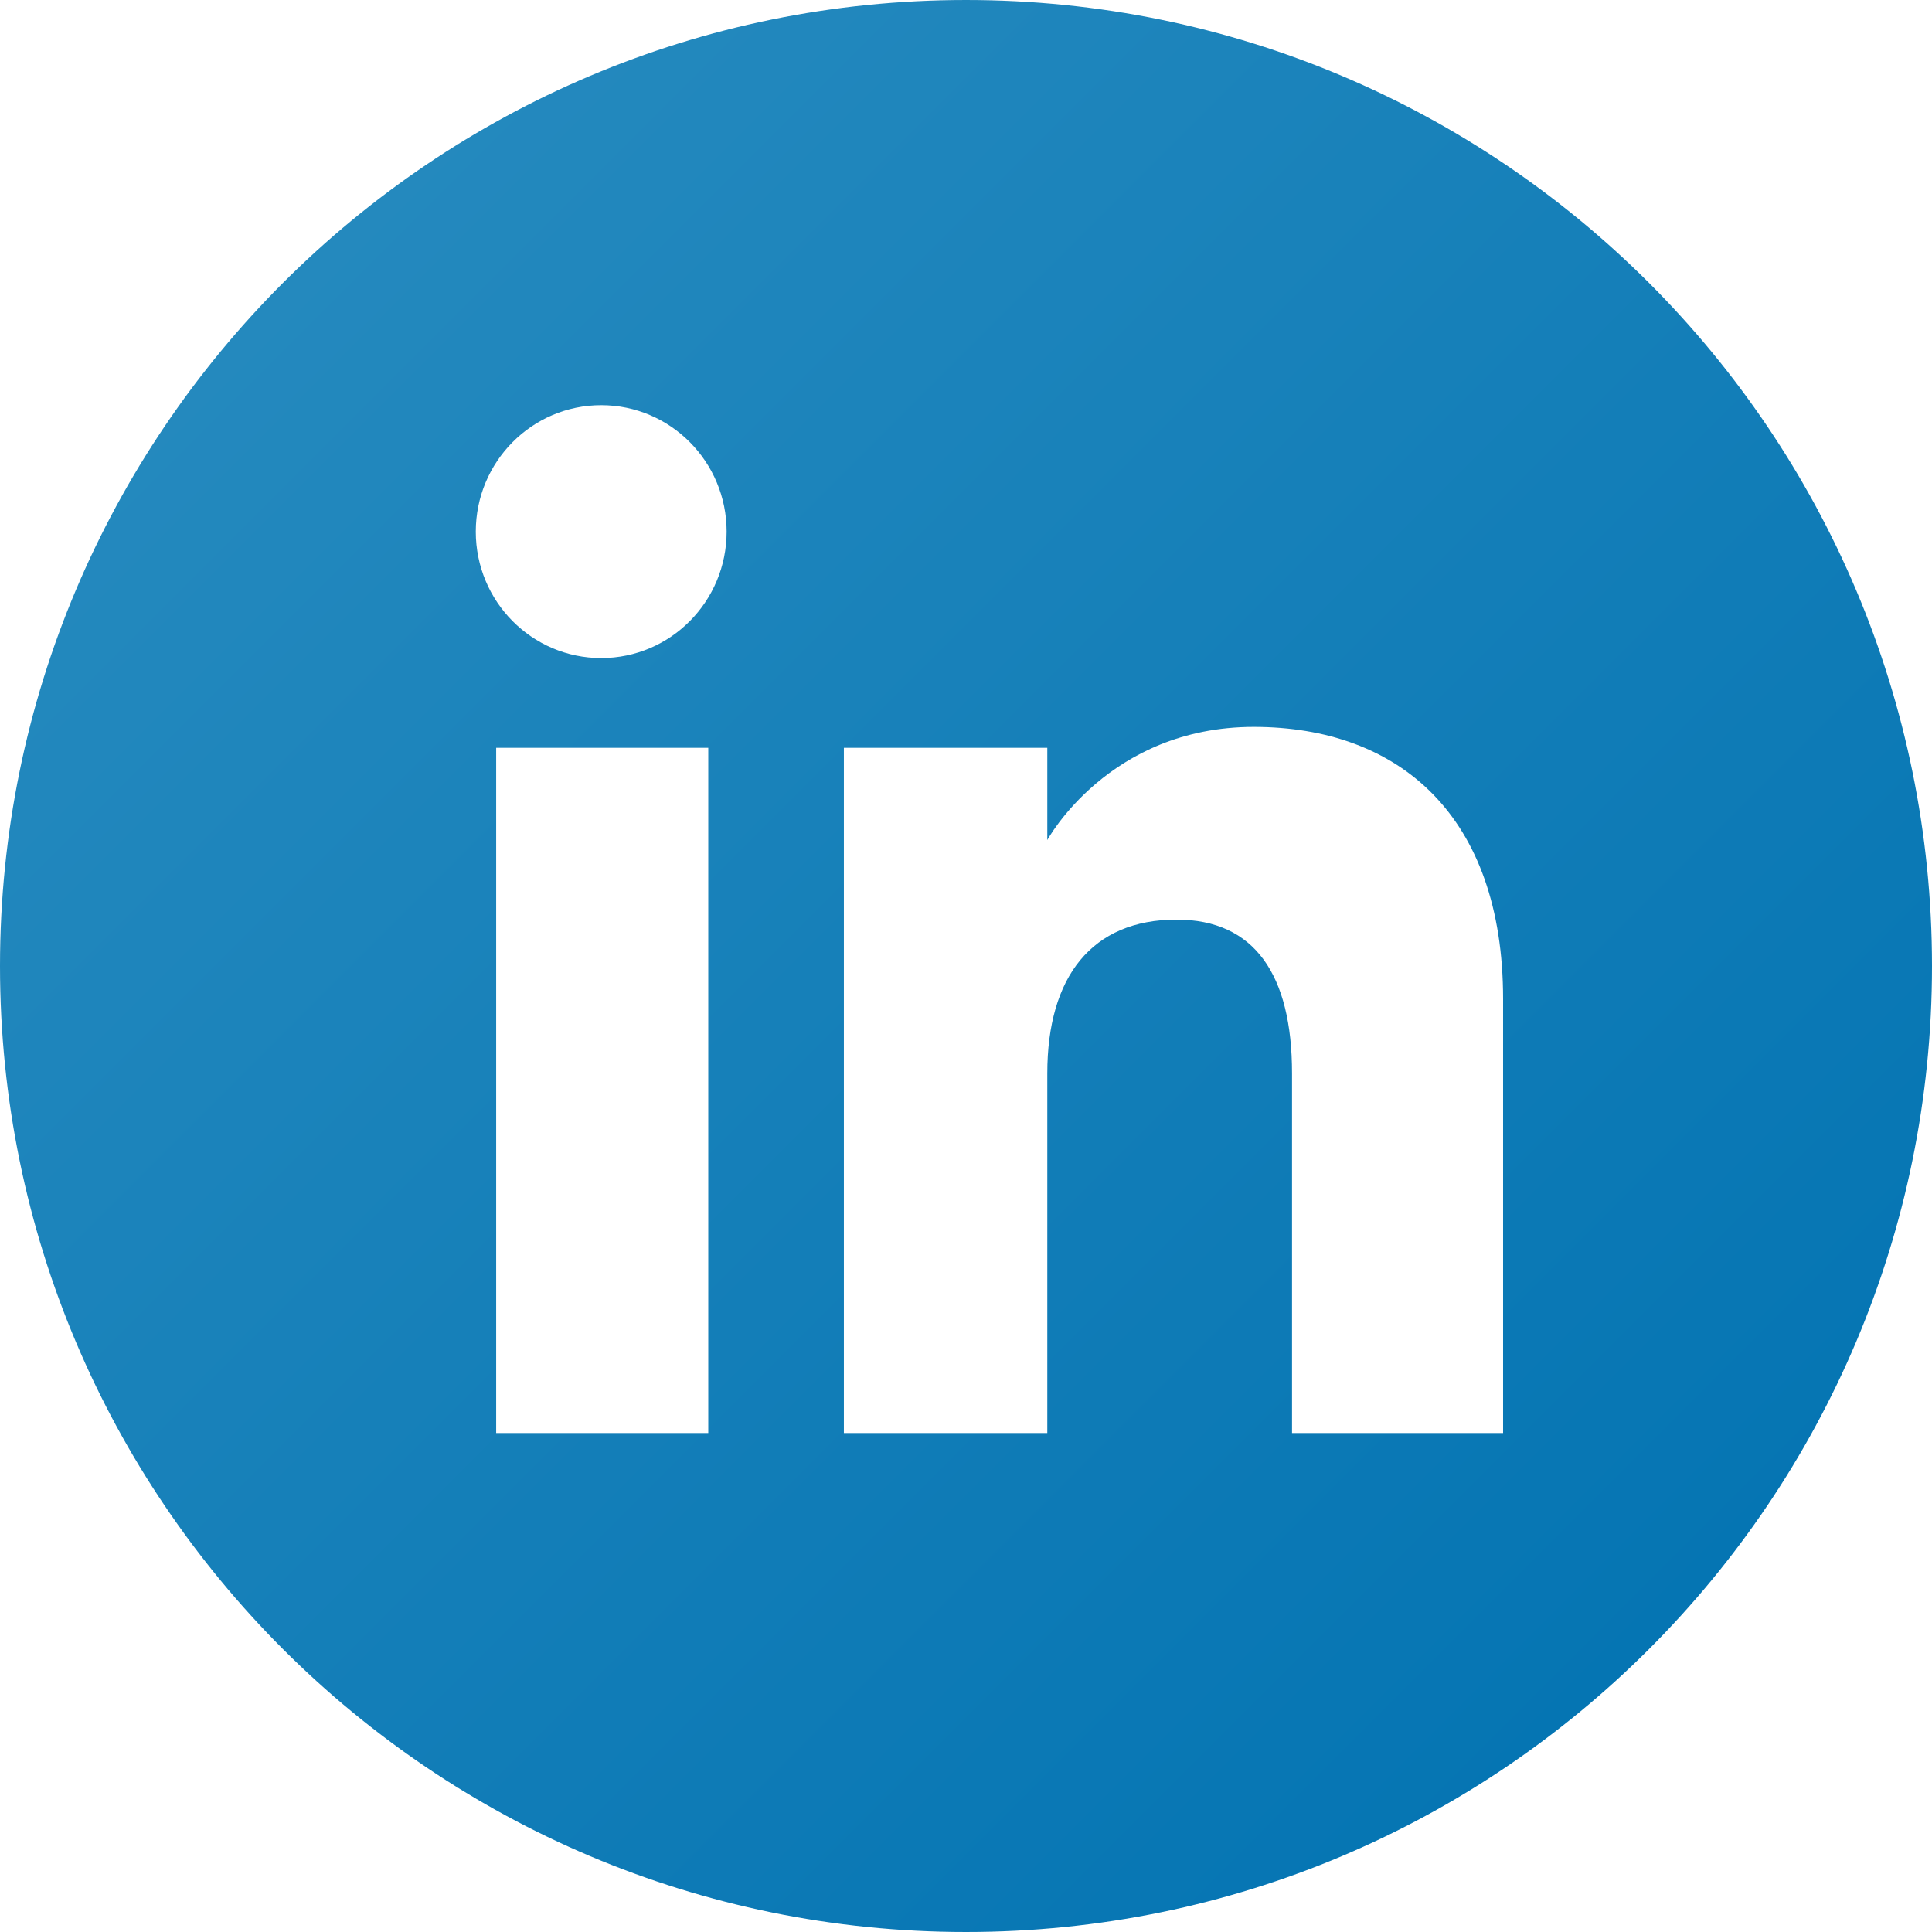
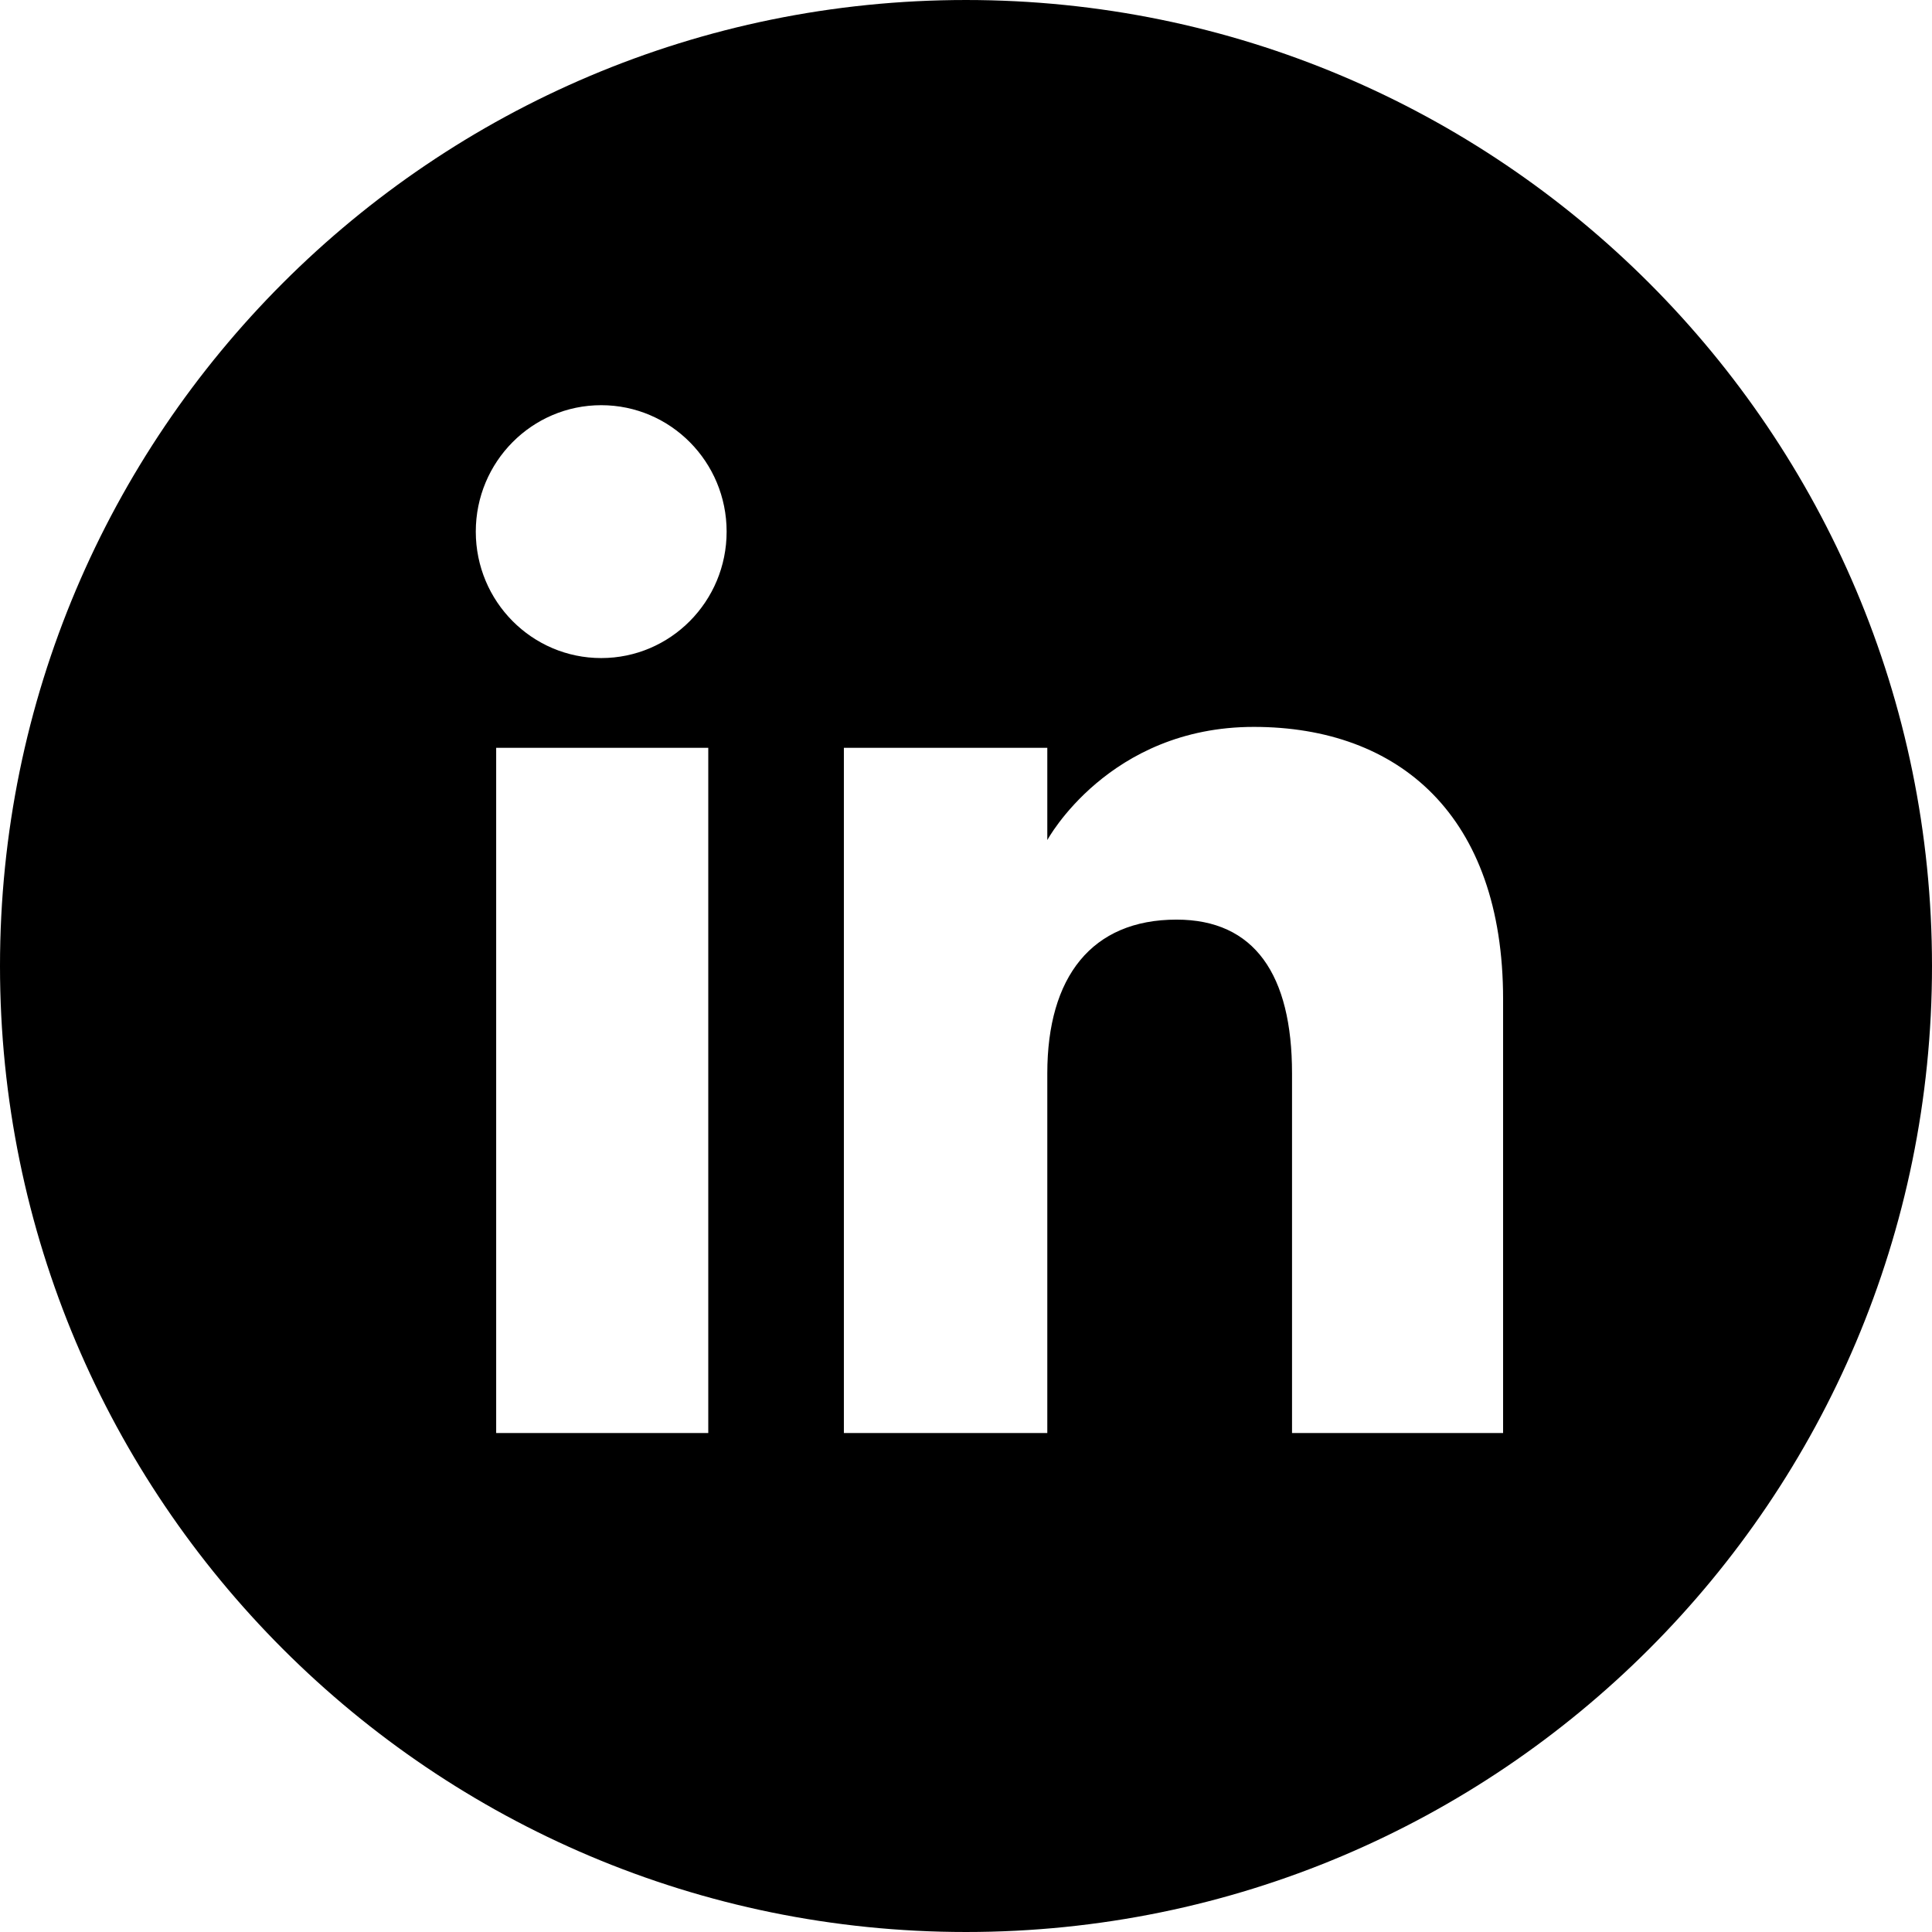
<svg xmlns="http://www.w3.org/2000/svg" width="2500" height="2500" viewBox="7.025 7.025 497.951 497.95">
  <linearGradient id="a" gradientUnits="userSpaceOnUse" x1="-974.482" y1="1306.773" x2="-622.378" y2="1658.877" gradientTransform="translate(1054.43 -1226.825)">
    <stop offset="0" stop-color="#2489be" />
    <stop offset="1" stop-color="#0575b3" />
  </linearGradient>
-   <path d="M256 7.025C118.494 7.025 7.025 118.494 7.025 256S118.494 504.975 256 504.975 504.976 393.506 504.976 256C504.975 118.494 393.504 7.025 256 7.025zm-66.427 369.343h-54.665V199.761h54.665v176.607zM161.98 176.633c-17.853 0-32.326-14.591-32.326-32.587 0-17.998 14.475-32.588 32.326-32.588s32.324 14.59 32.324 32.588c.001 17.997-14.472 32.587-32.324 32.587zm232.45 199.735h-54.4v-92.704c0-25.426-9.658-39.619-29.763-39.619-21.881 0-33.312 14.782-33.312 39.619v92.704h-52.43V199.761h52.43v23.786s15.771-29.173 53.219-29.173c37.449 0 64.257 22.866 64.257 70.169l-.001 111.825z" fill="url(#a)" />
+   <path d="M256 7.025C118.494 7.025 7.025 118.494 7.025 256S118.494 504.975 256 504.975 504.976 393.506 504.976 256C504.975 118.494 393.504 7.025 256 7.025zm-66.427 369.343h-54.665V199.761h54.665v176.607zM161.98 176.633c-17.853 0-32.326-14.591-32.326-32.587 0-17.998 14.475-32.588 32.326-32.588s32.324 14.59 32.324 32.588c.001 17.997-14.472 32.587-32.324 32.587zm232.45 199.735h-54.4v-92.704c0-25.426-9.658-39.619-29.763-39.619-21.881 0-33.312 14.782-33.312 39.619v92.704h-52.43V199.761h52.43v23.786s15.771-29.173 53.219-29.173c37.449 0 64.257 22.866 64.257 70.169l-.001 111.825z" fill="black" />
</svg>
